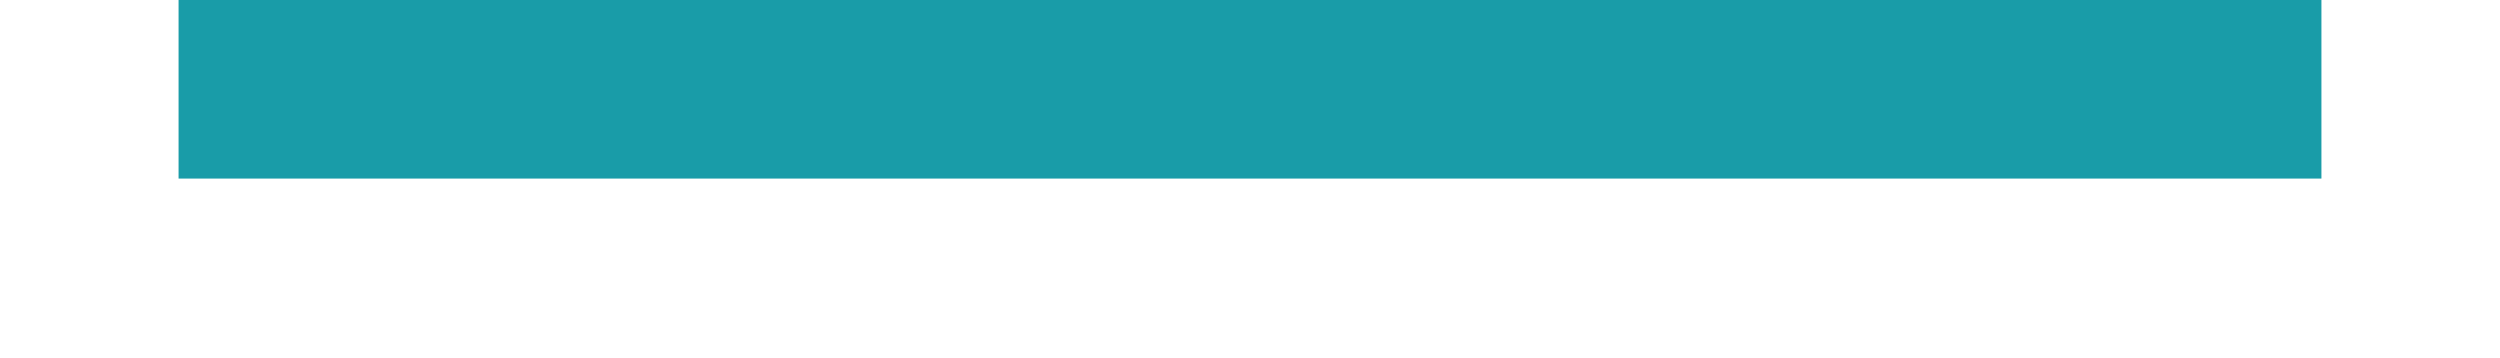
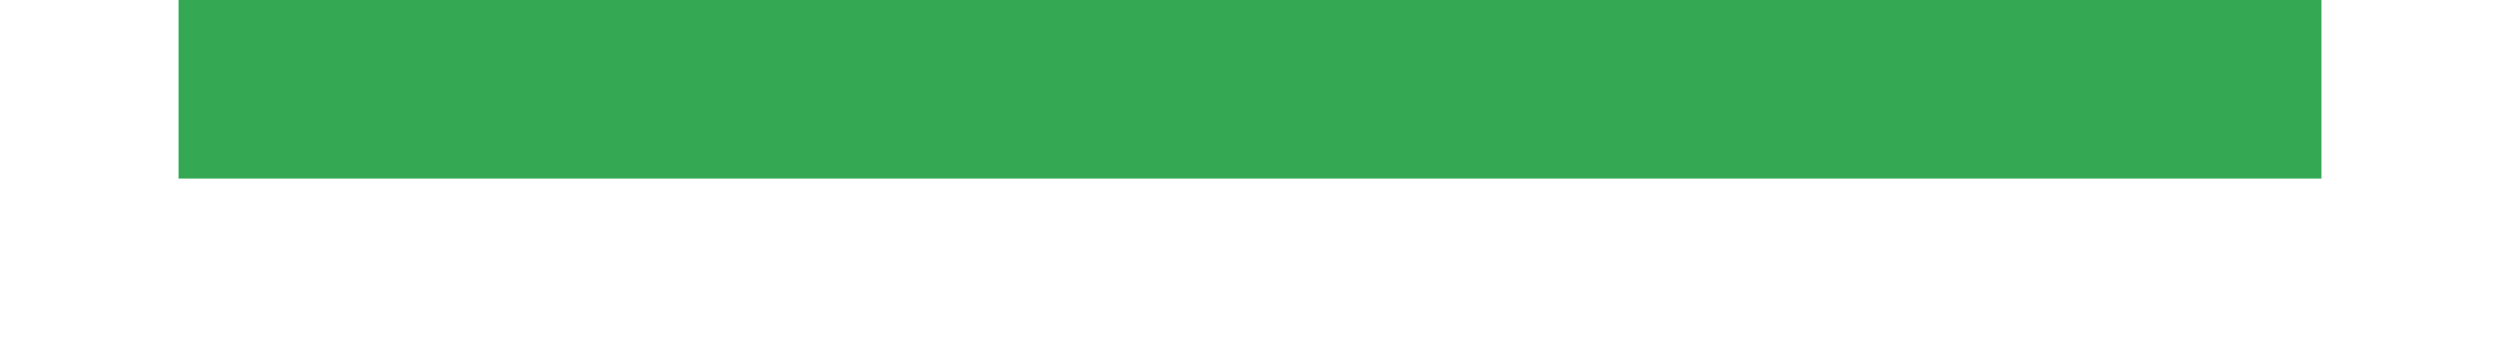
<svg xmlns="http://www.w3.org/2000/svg" width="28" height="4" id="svg11300" version="1.0" style="display:inline;enable-background:new">
  <defs id="defs3" />
  <g style="display:inline" id="layer1" transform="translate(0,-296)">
-     <rect style="opacity:1;fill:#199ca8;fill-opacity:1;stroke:none" id="rect4270-9" width="24" height="2" x="2" y="296" />
+     <rect style="opacity:1;fill:#35a854;fill-opacity:1;stroke:none" id="rect4270-9" width="24" height="2" x="2" y="296" />
  </g>
</svg>
